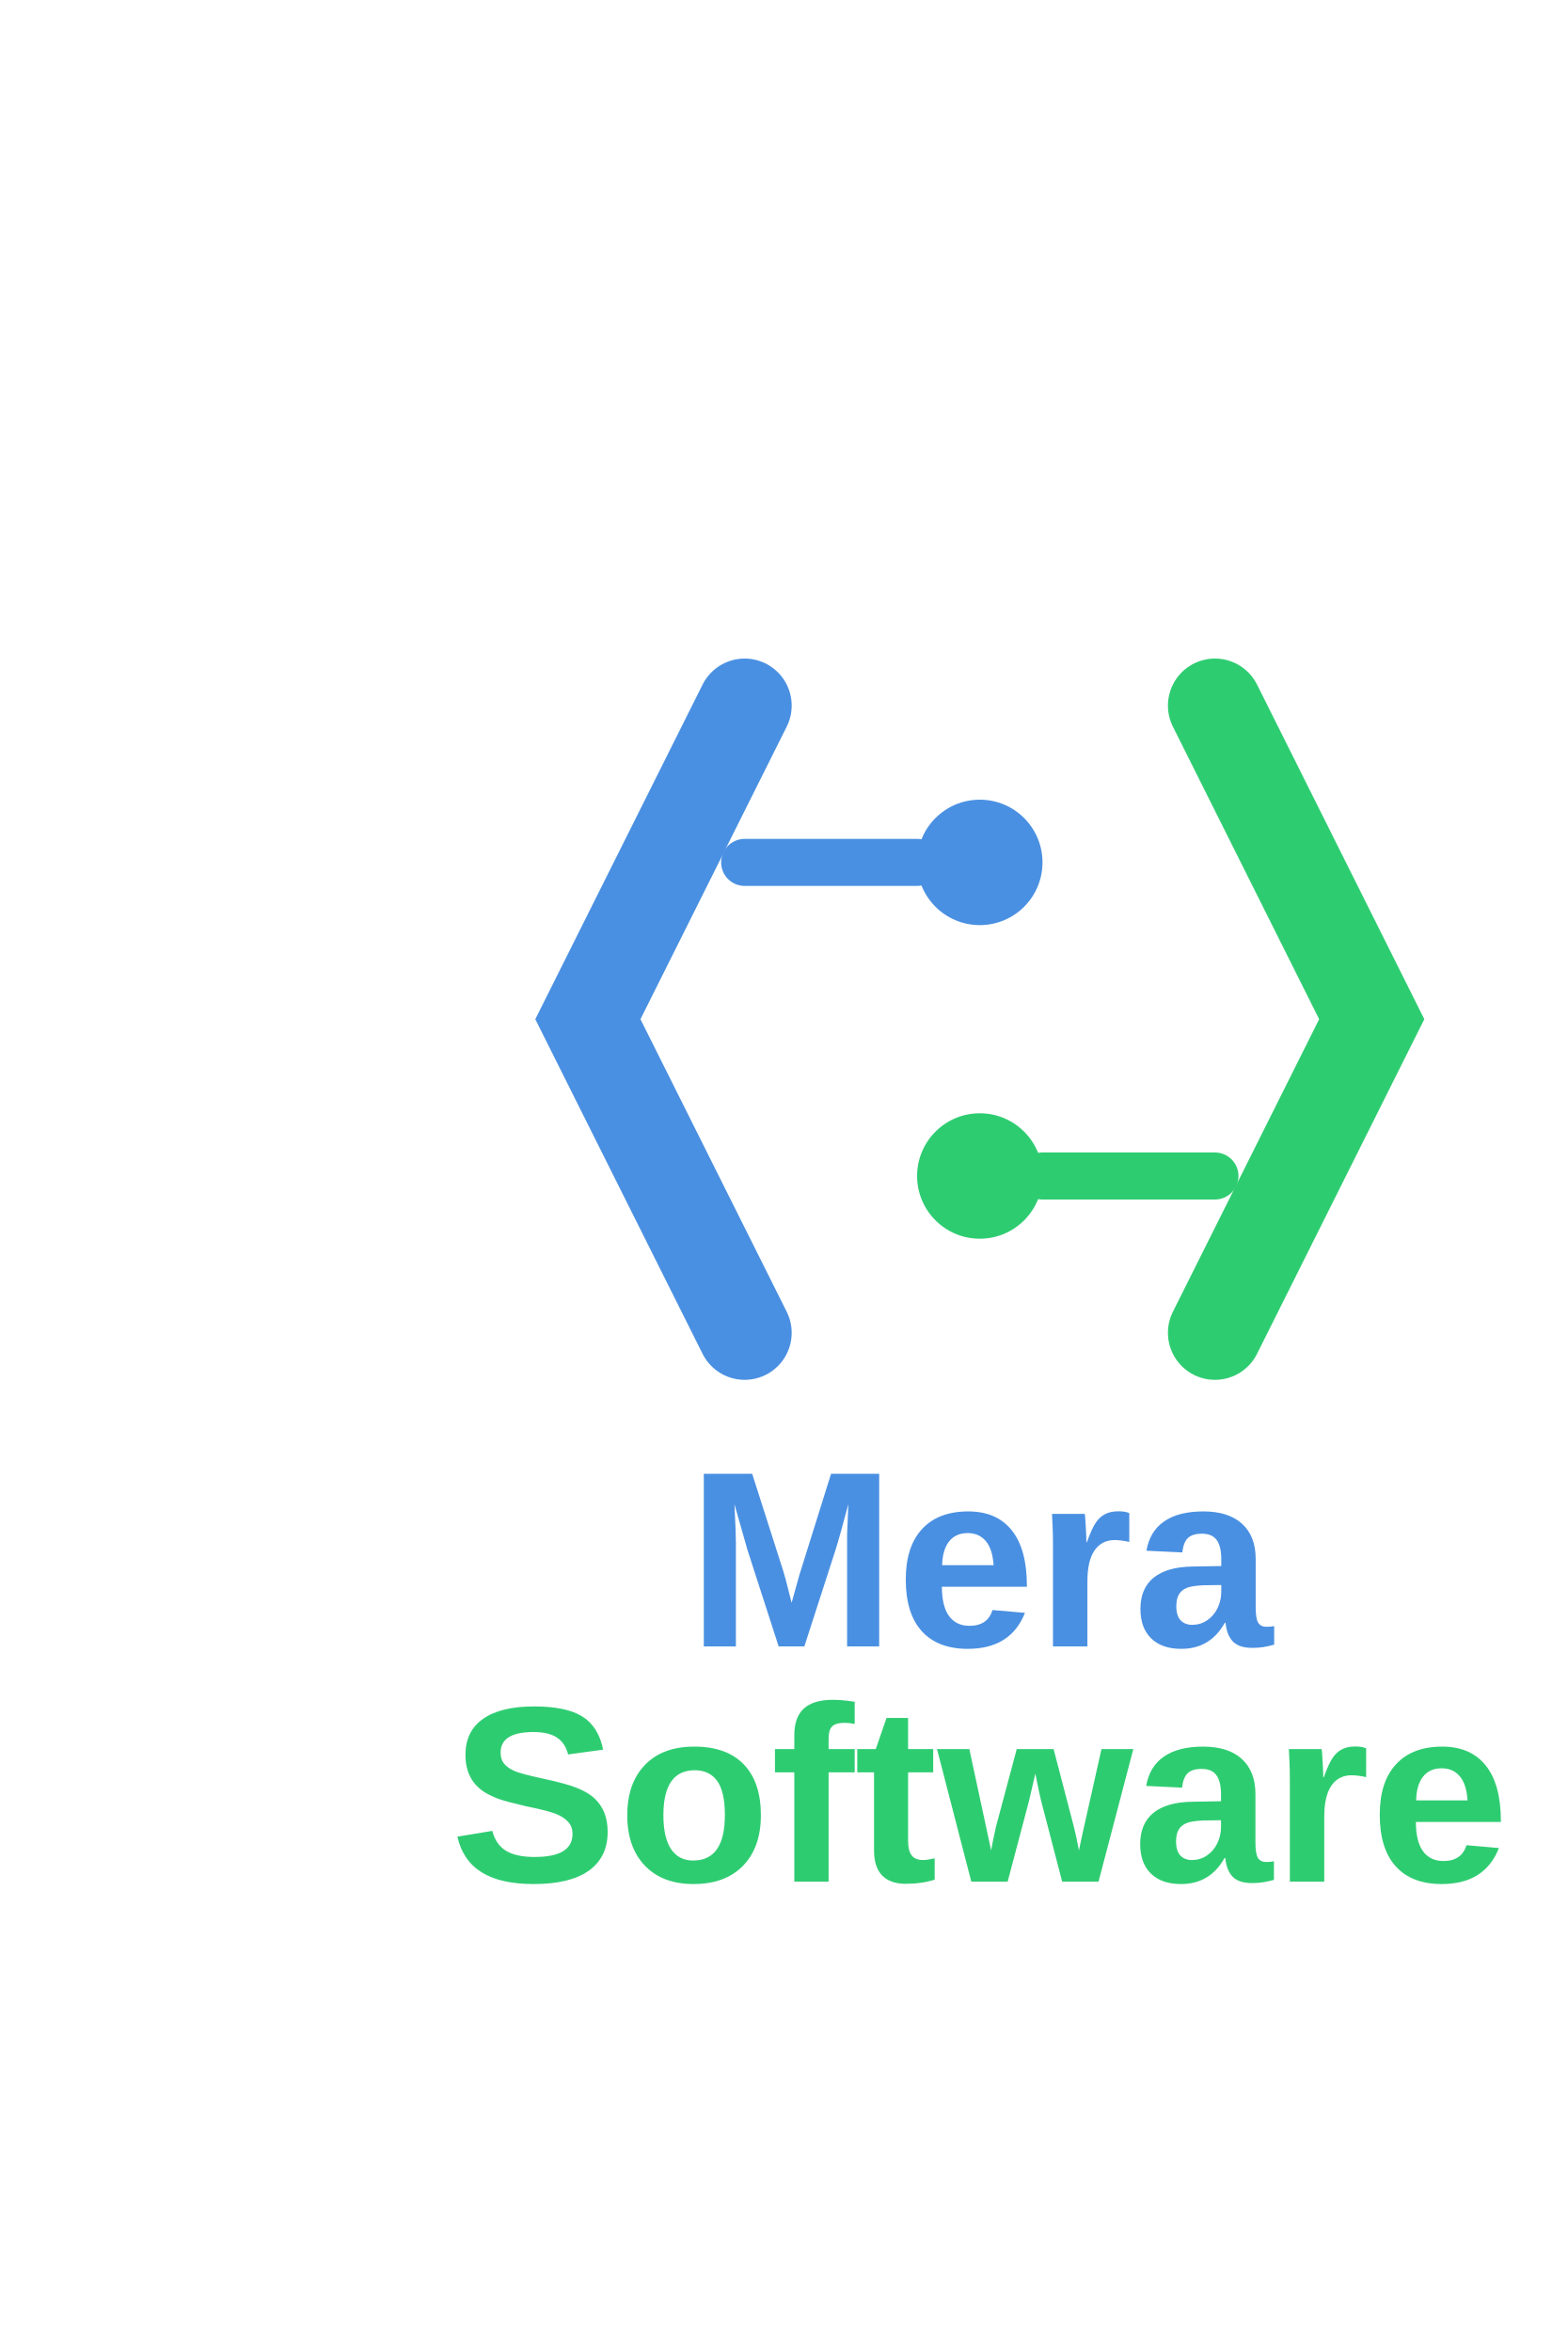
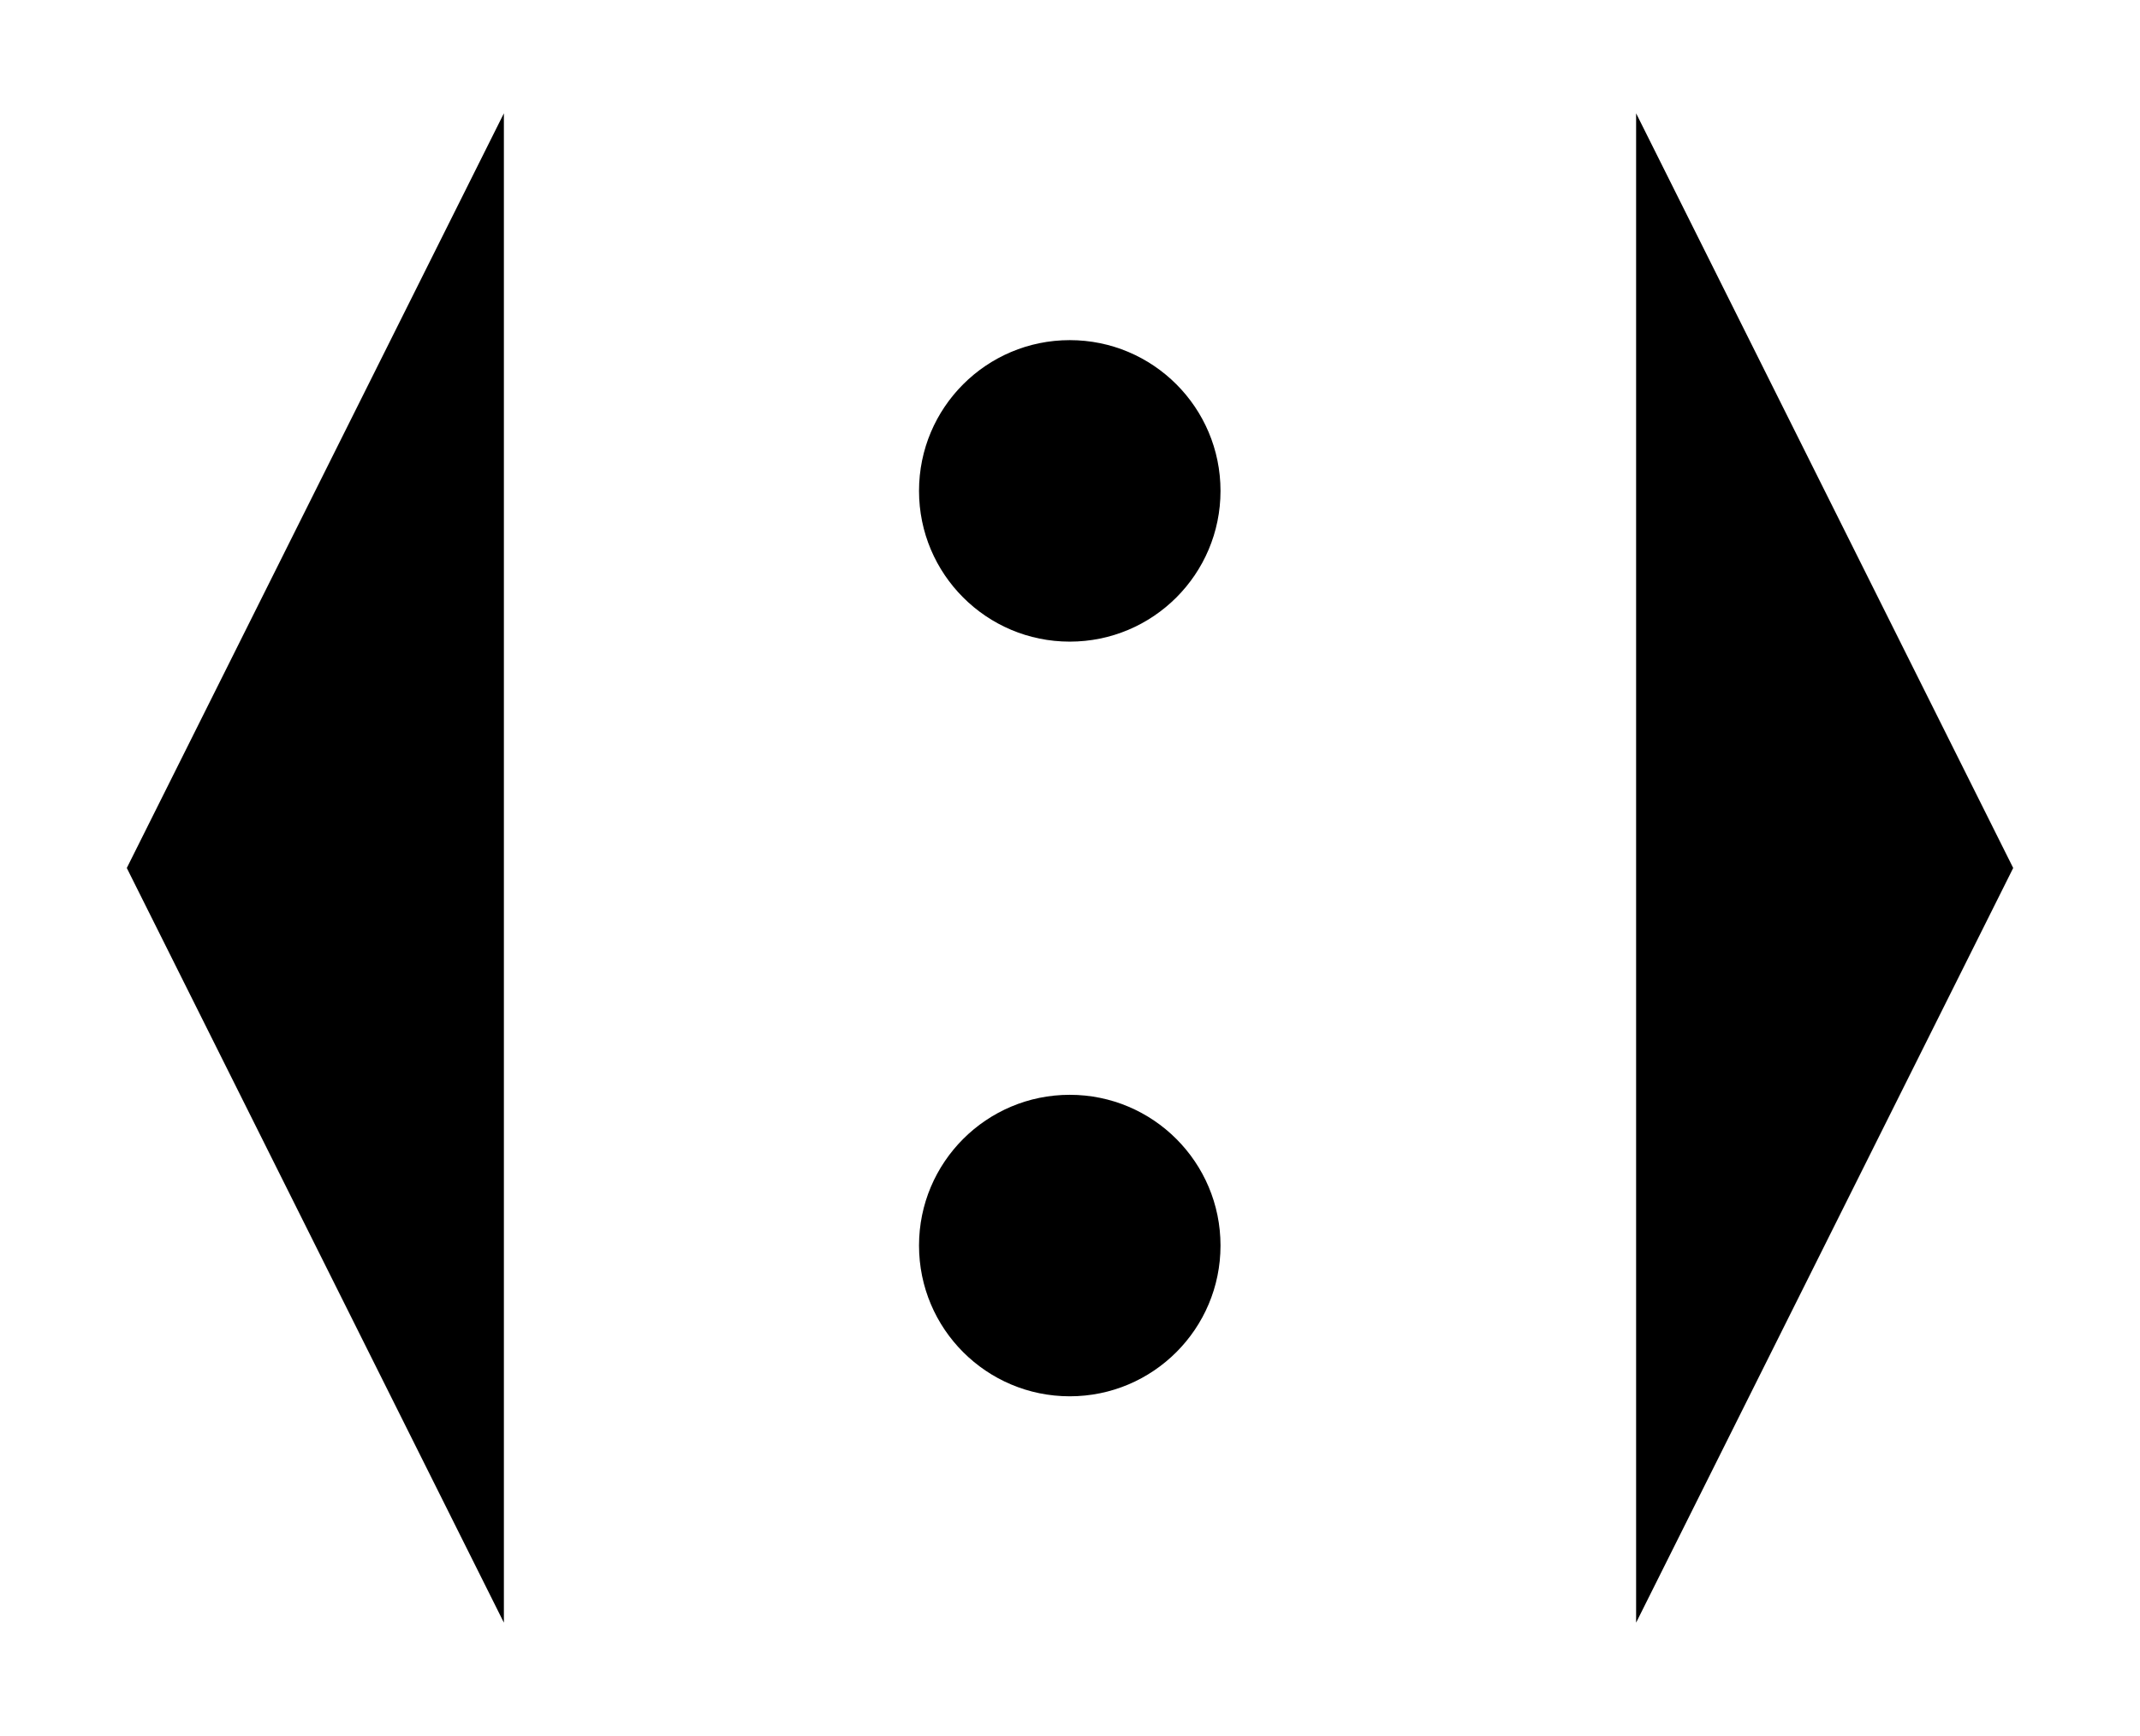
- <svg xmlns="http://www.w3.org/2000/svg" viewBox="0 0 200 300">
-   <g transform="translate(25, 30)">
-     <path d="M70,60 L50,100 L70,140" stroke="#4a90e2" stroke-width="12" stroke-linecap="round" fill="none" />
-     <path d="M130,60 L150,100 L130,140" stroke="#2ecc71" stroke-width="12" stroke-linecap="round" fill="none" />
-     <circle cx="100" cy="80" r="8" fill="#4a90e2" />
-     <circle cx="100" cy="120" r="8" fill="#2ecc71" />
-     <path d="M92,80 L70,80" stroke="#4a90e2" stroke-width="6" stroke-linecap="round" />
-     <path d="M108,120 L130,120" stroke="#2ecc71" stroke-width="6" stroke-linecap="round" />
-   </g>
-   <g transform="translate(100, 230)">
-     <text x="25" y="-20" font-family="Arial" font-size="32" font-weight="bold" fill="#4a90e2" text-anchor="middle">Mera</text>
-     <text x="25" y="10" font-family="Arial" font-size="32" font-weight="bold" fill="#2ecc71" text-anchor="middle">Software</text>
+ <svg xmlns="http://www.w3.org/2000/svg" xml:space="preserve" width="30.008mm" height="24.342mm" version="1.1" style="shape-rendering:geometricPrecision; text-rendering:geometricPrecision; image-rendering:optimizeQuality; fill-rule:evenodd; clip-rule:evenodd" viewBox="0 0 45.57 36.96">
+   <g id="Layer_x0020_1">
+     <polyline class="fil0 str0" points="10.73,2.41 2.7,18.48 10.73,34.55 " />
+     <polyline class="fil0 str1" points="34.84,2.41 42.87,18.48 34.84,34.55 " />
+     <circle class="fil1 str2" cx="22.78" cy="10.45" r="3.21" />
+     <circle class="fil2 str3" cx="22.78" cy="26.52" r="3.21" />
+     <g>
+       <path class="fil1" d="M19.57 10.45l-8.84 0 8.84 0zm0 0l0 0 0 0z" />
+       <path id="_1" class="fil3 str4" d="M19.57 10.45l-8.84 0m8.84 0l0 0 0 0z" />
+     </g>
+     <g>
+       <path class="fil4" d="M26 26.52l8.84 0 -8.84 0zm0 0l0 0 0 0z" />
+       <path id="_1_0" class="fil3 str5" d="M26 26.52l8.84 0m-8.84 0l0 0 0 0z" />
+     </g>
  </g>
</svg>
